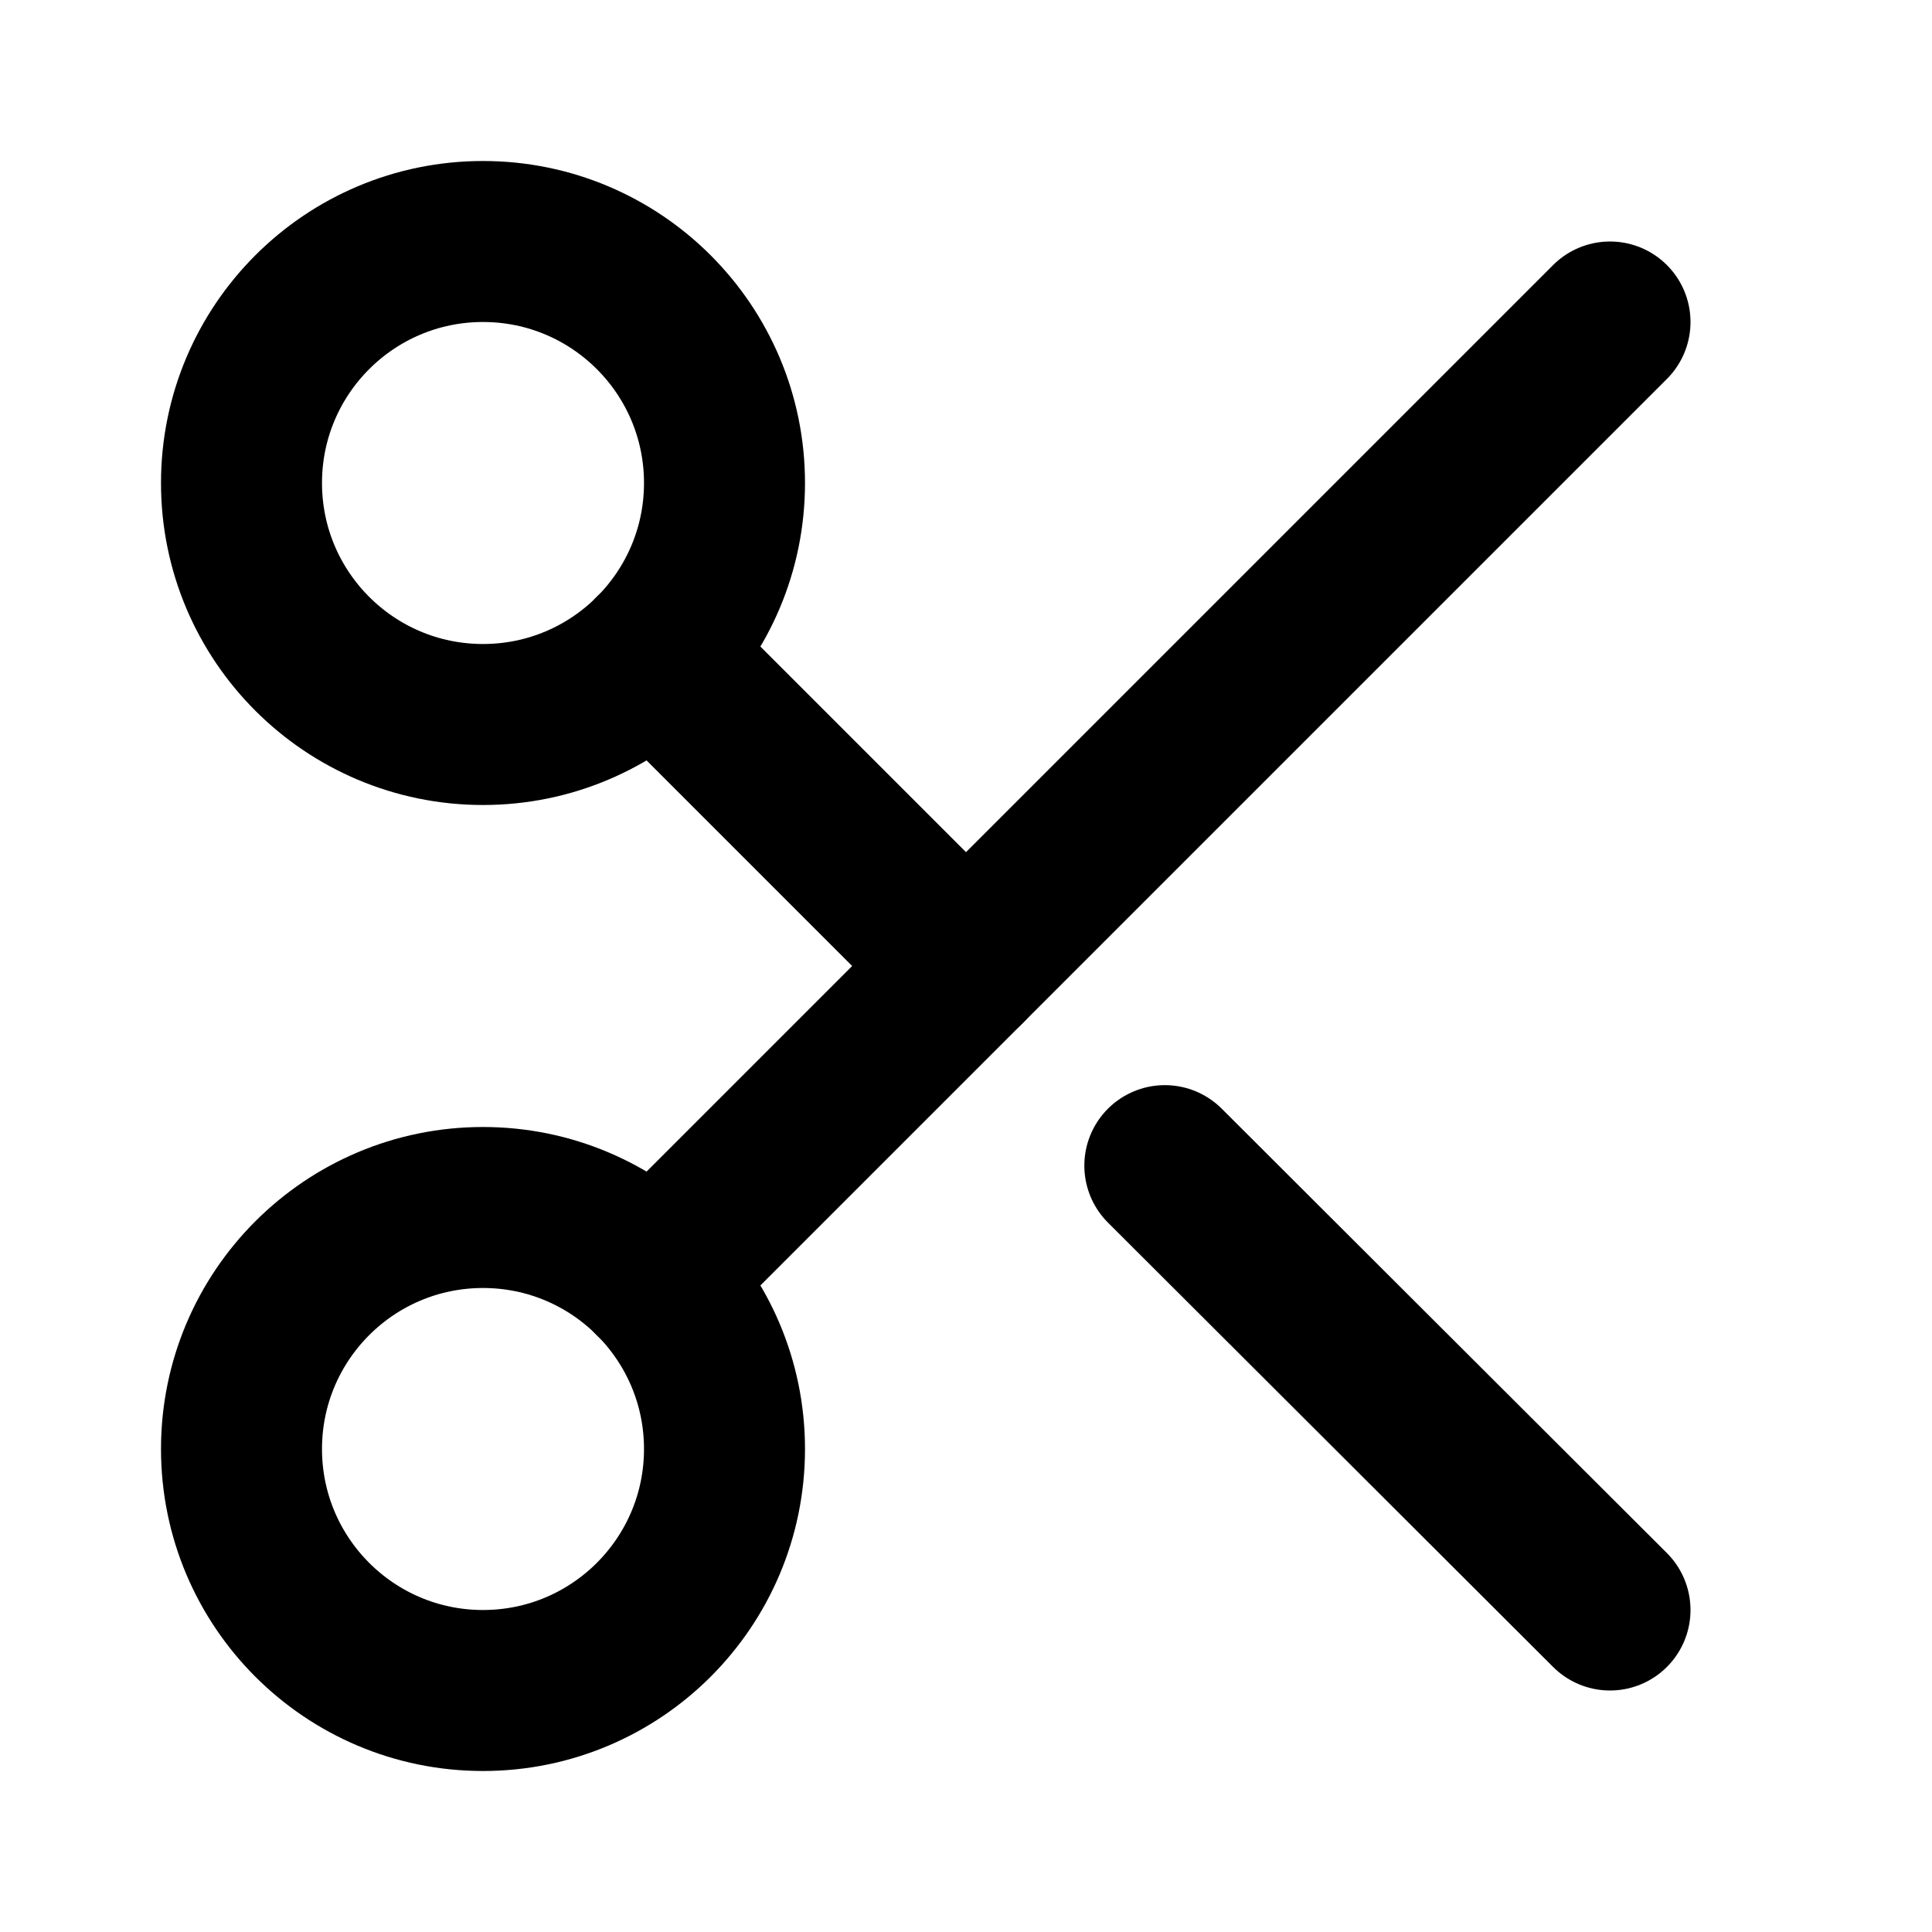
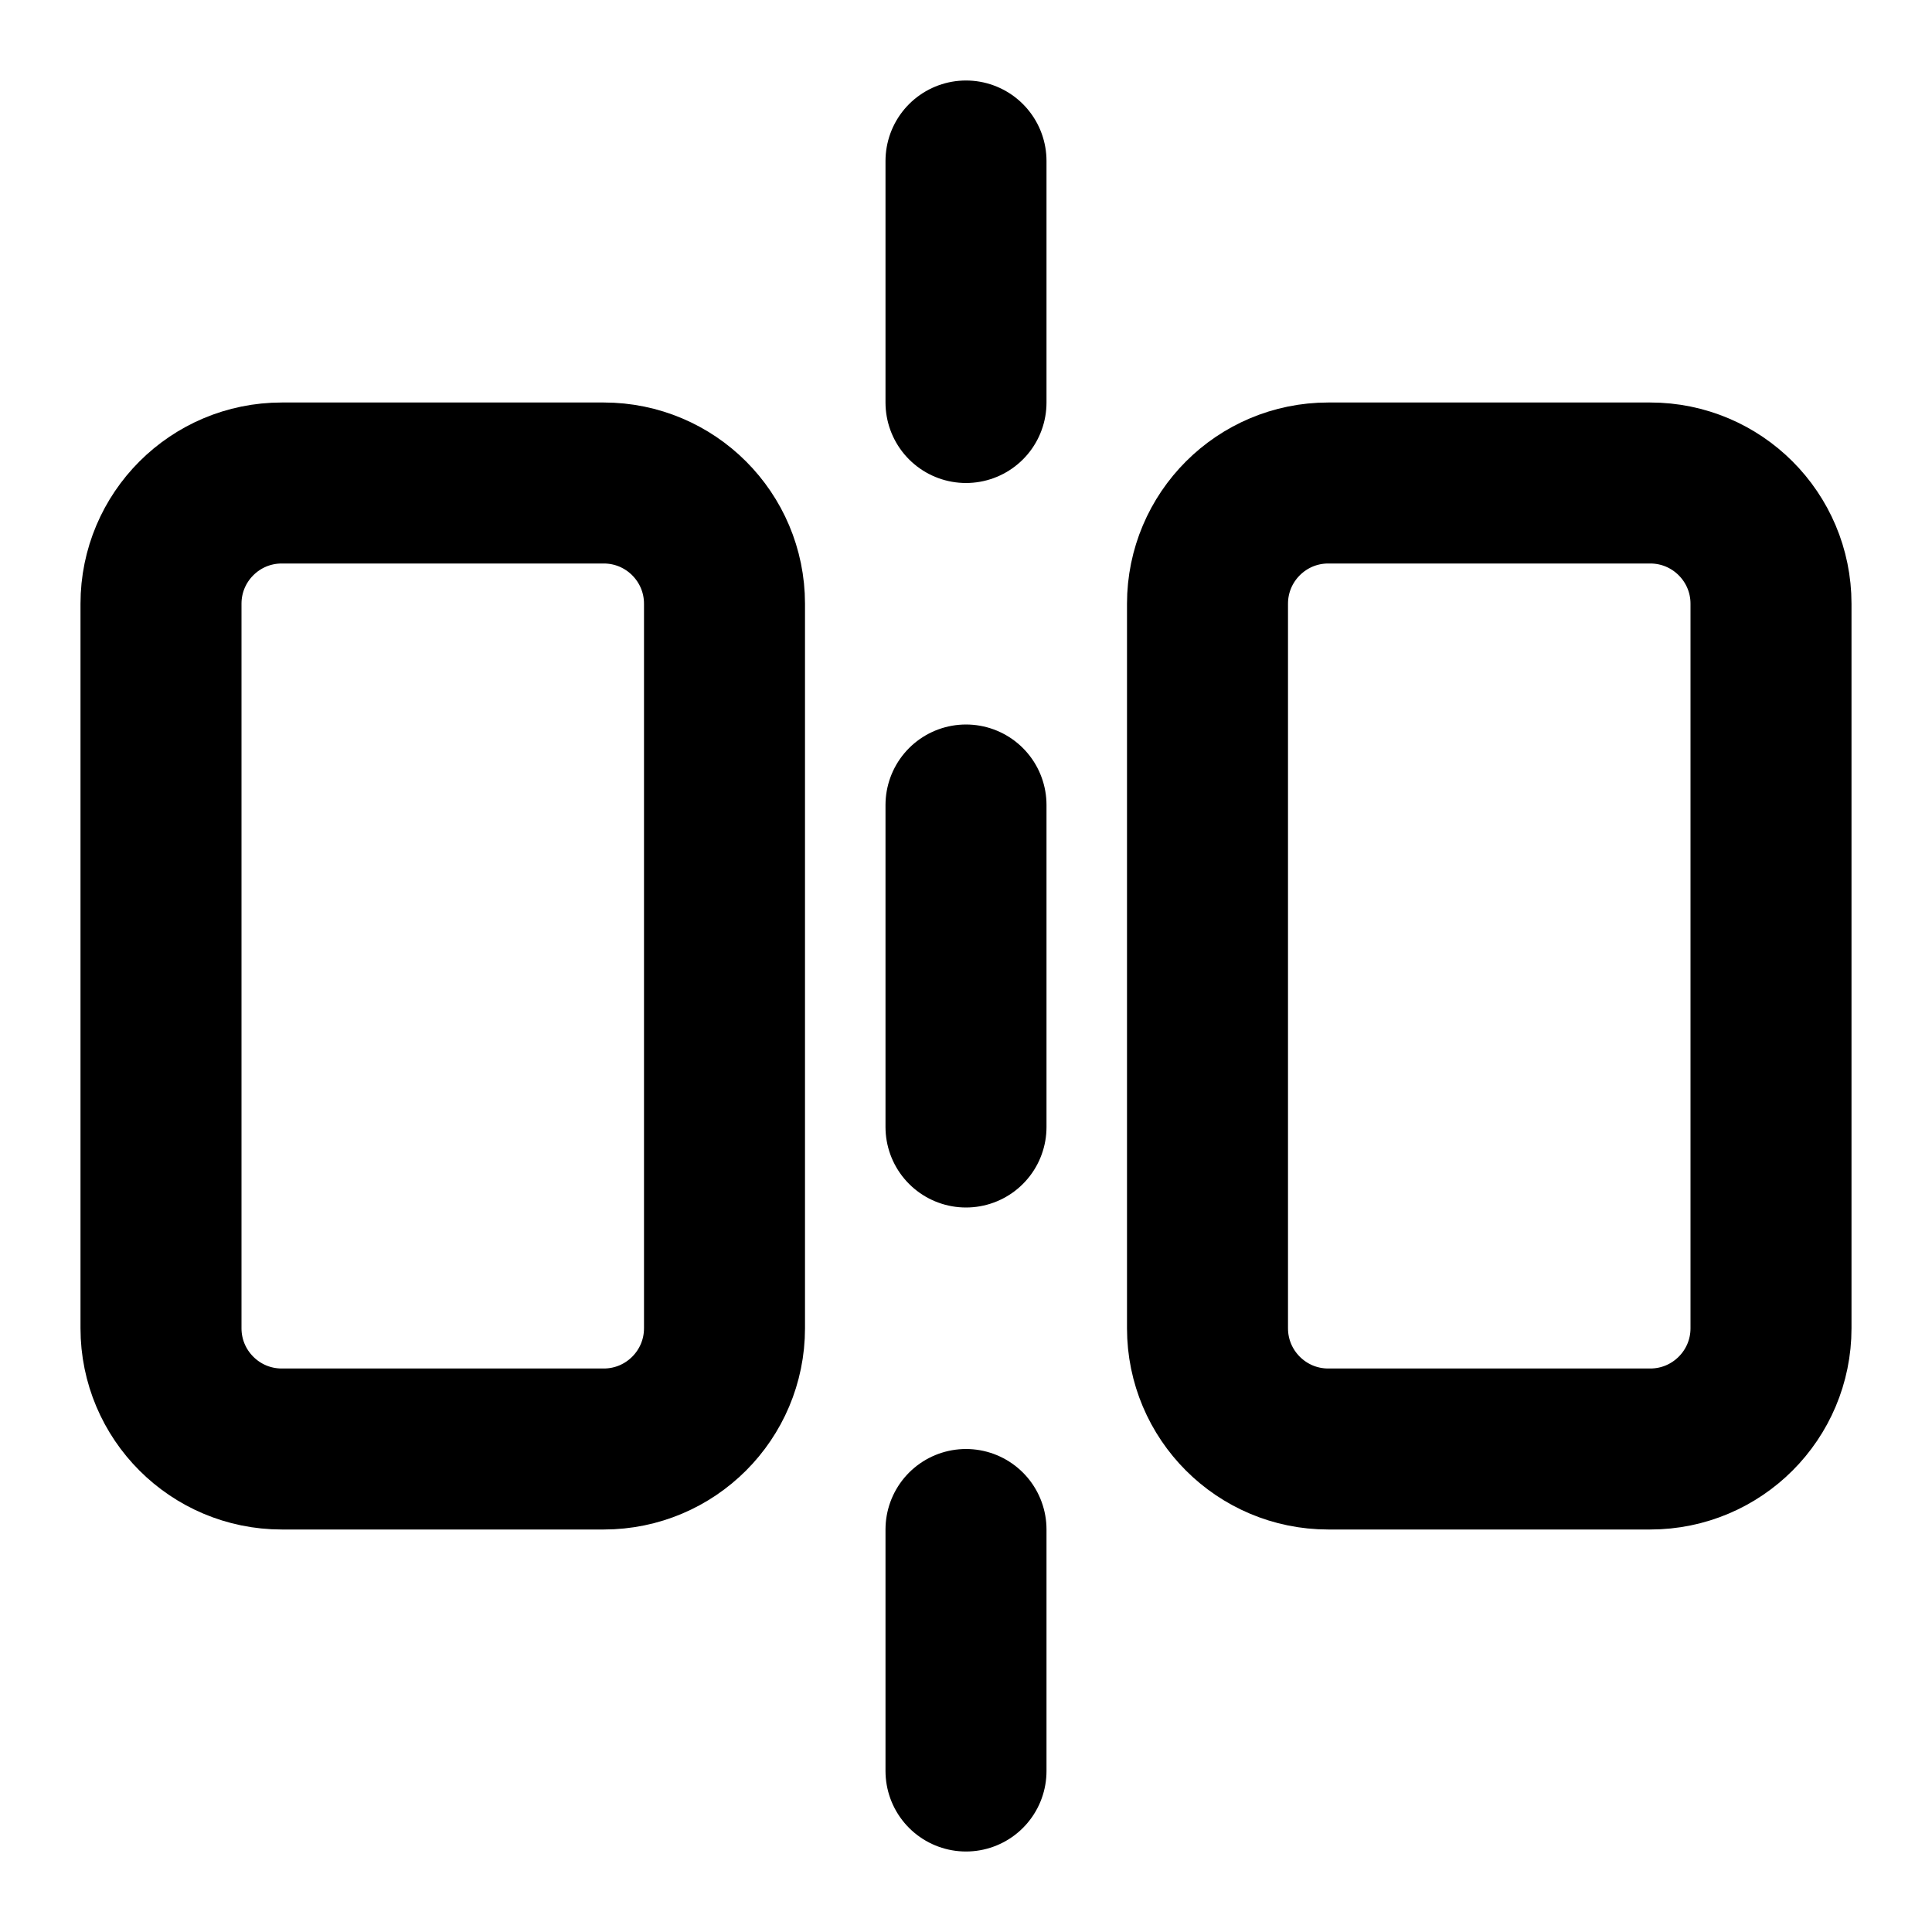
<svg xmlns="http://www.w3.org/2000/svg" width="24" height="24" viewBox="0 0 24 24" fill="none" stroke="#000000" stroke-width="2" stroke-linecap="round" stroke-linejoin="round">
-   <circle cx="6" cy="6" r="3" />
-   <circle cx="6" cy="18" r="3" />
-   <line x1="20" y1="4" x2="8.12" y2="15.88" />
-   <line x1="14.47" y1="14.48" x2="20" y2="20" />
-   <line x1="8.12" y1="8.12" x2="12" y2="12" />
+   <line x1="12" y1="2" x2="12" y2="5" />
+   <line x1="12" y1="10" x2="12" y2="14" />
+   <line x1="12" y1="19" x2="12" y2="22" />
+   <rect x="2" y="6" width="7" height="12" rx="1.5" />
+   <rect x="15" y="6" width="7" height="12" rx="1.5" />
</svg>
